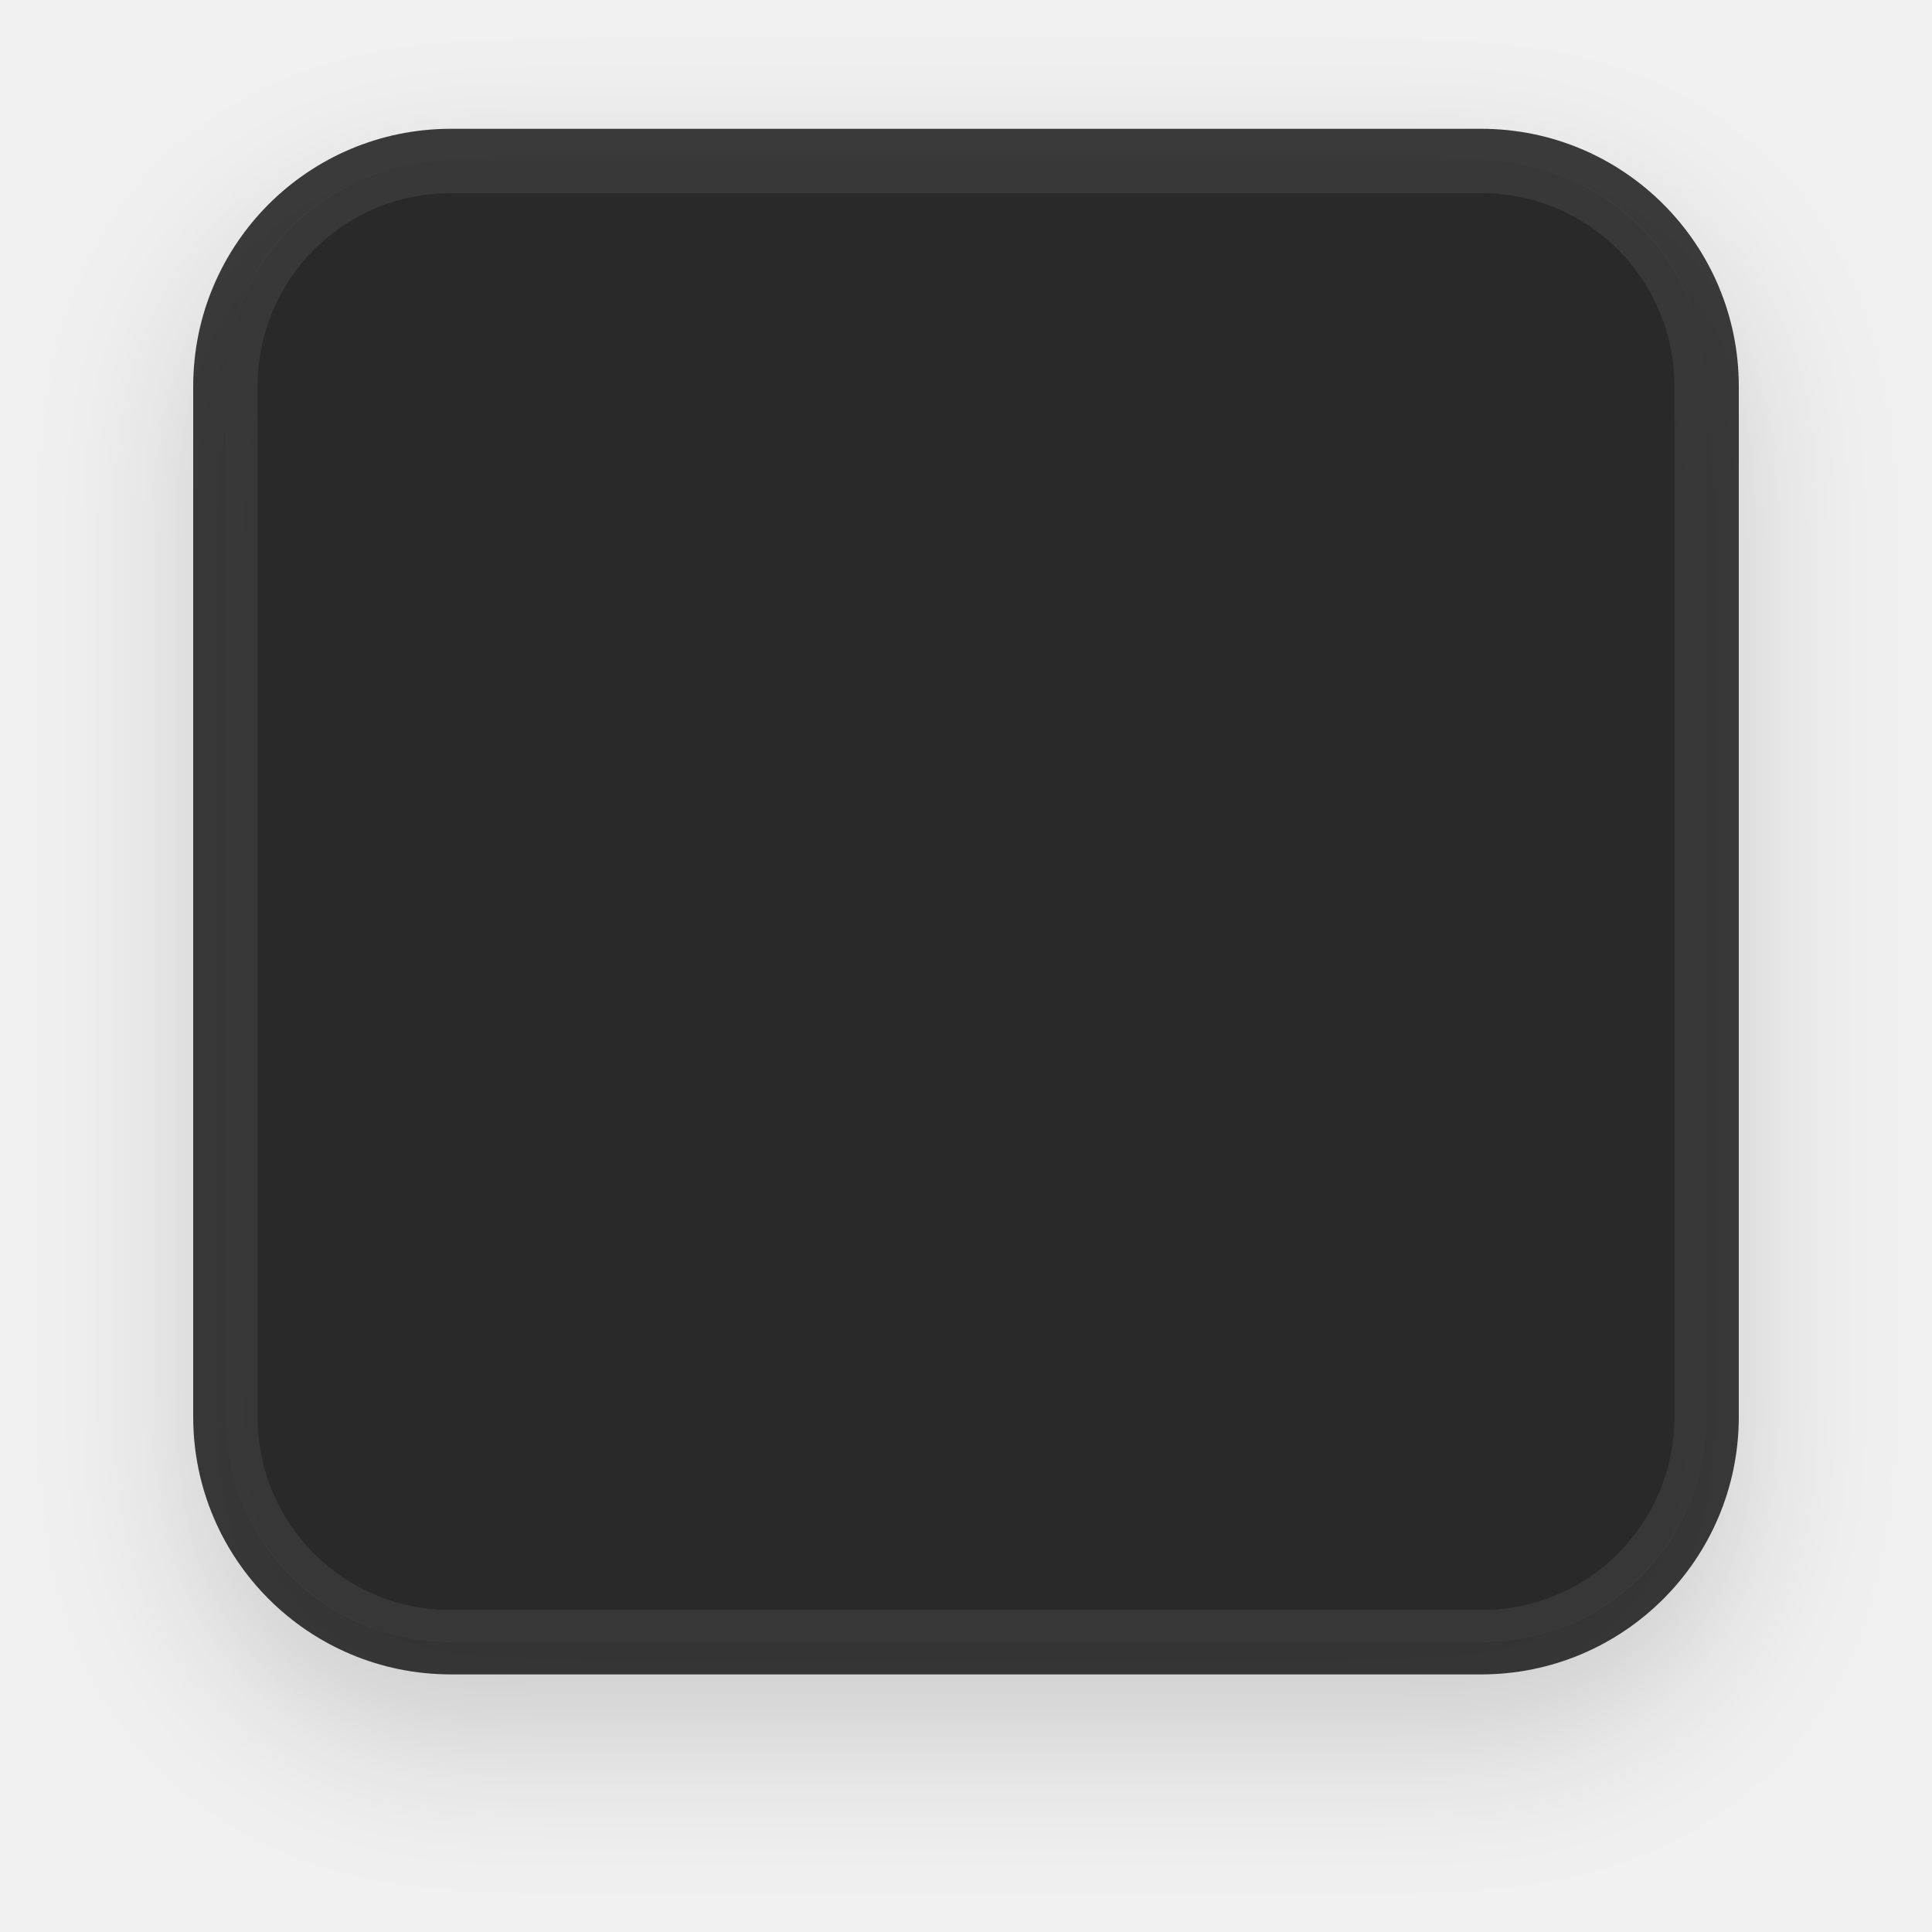
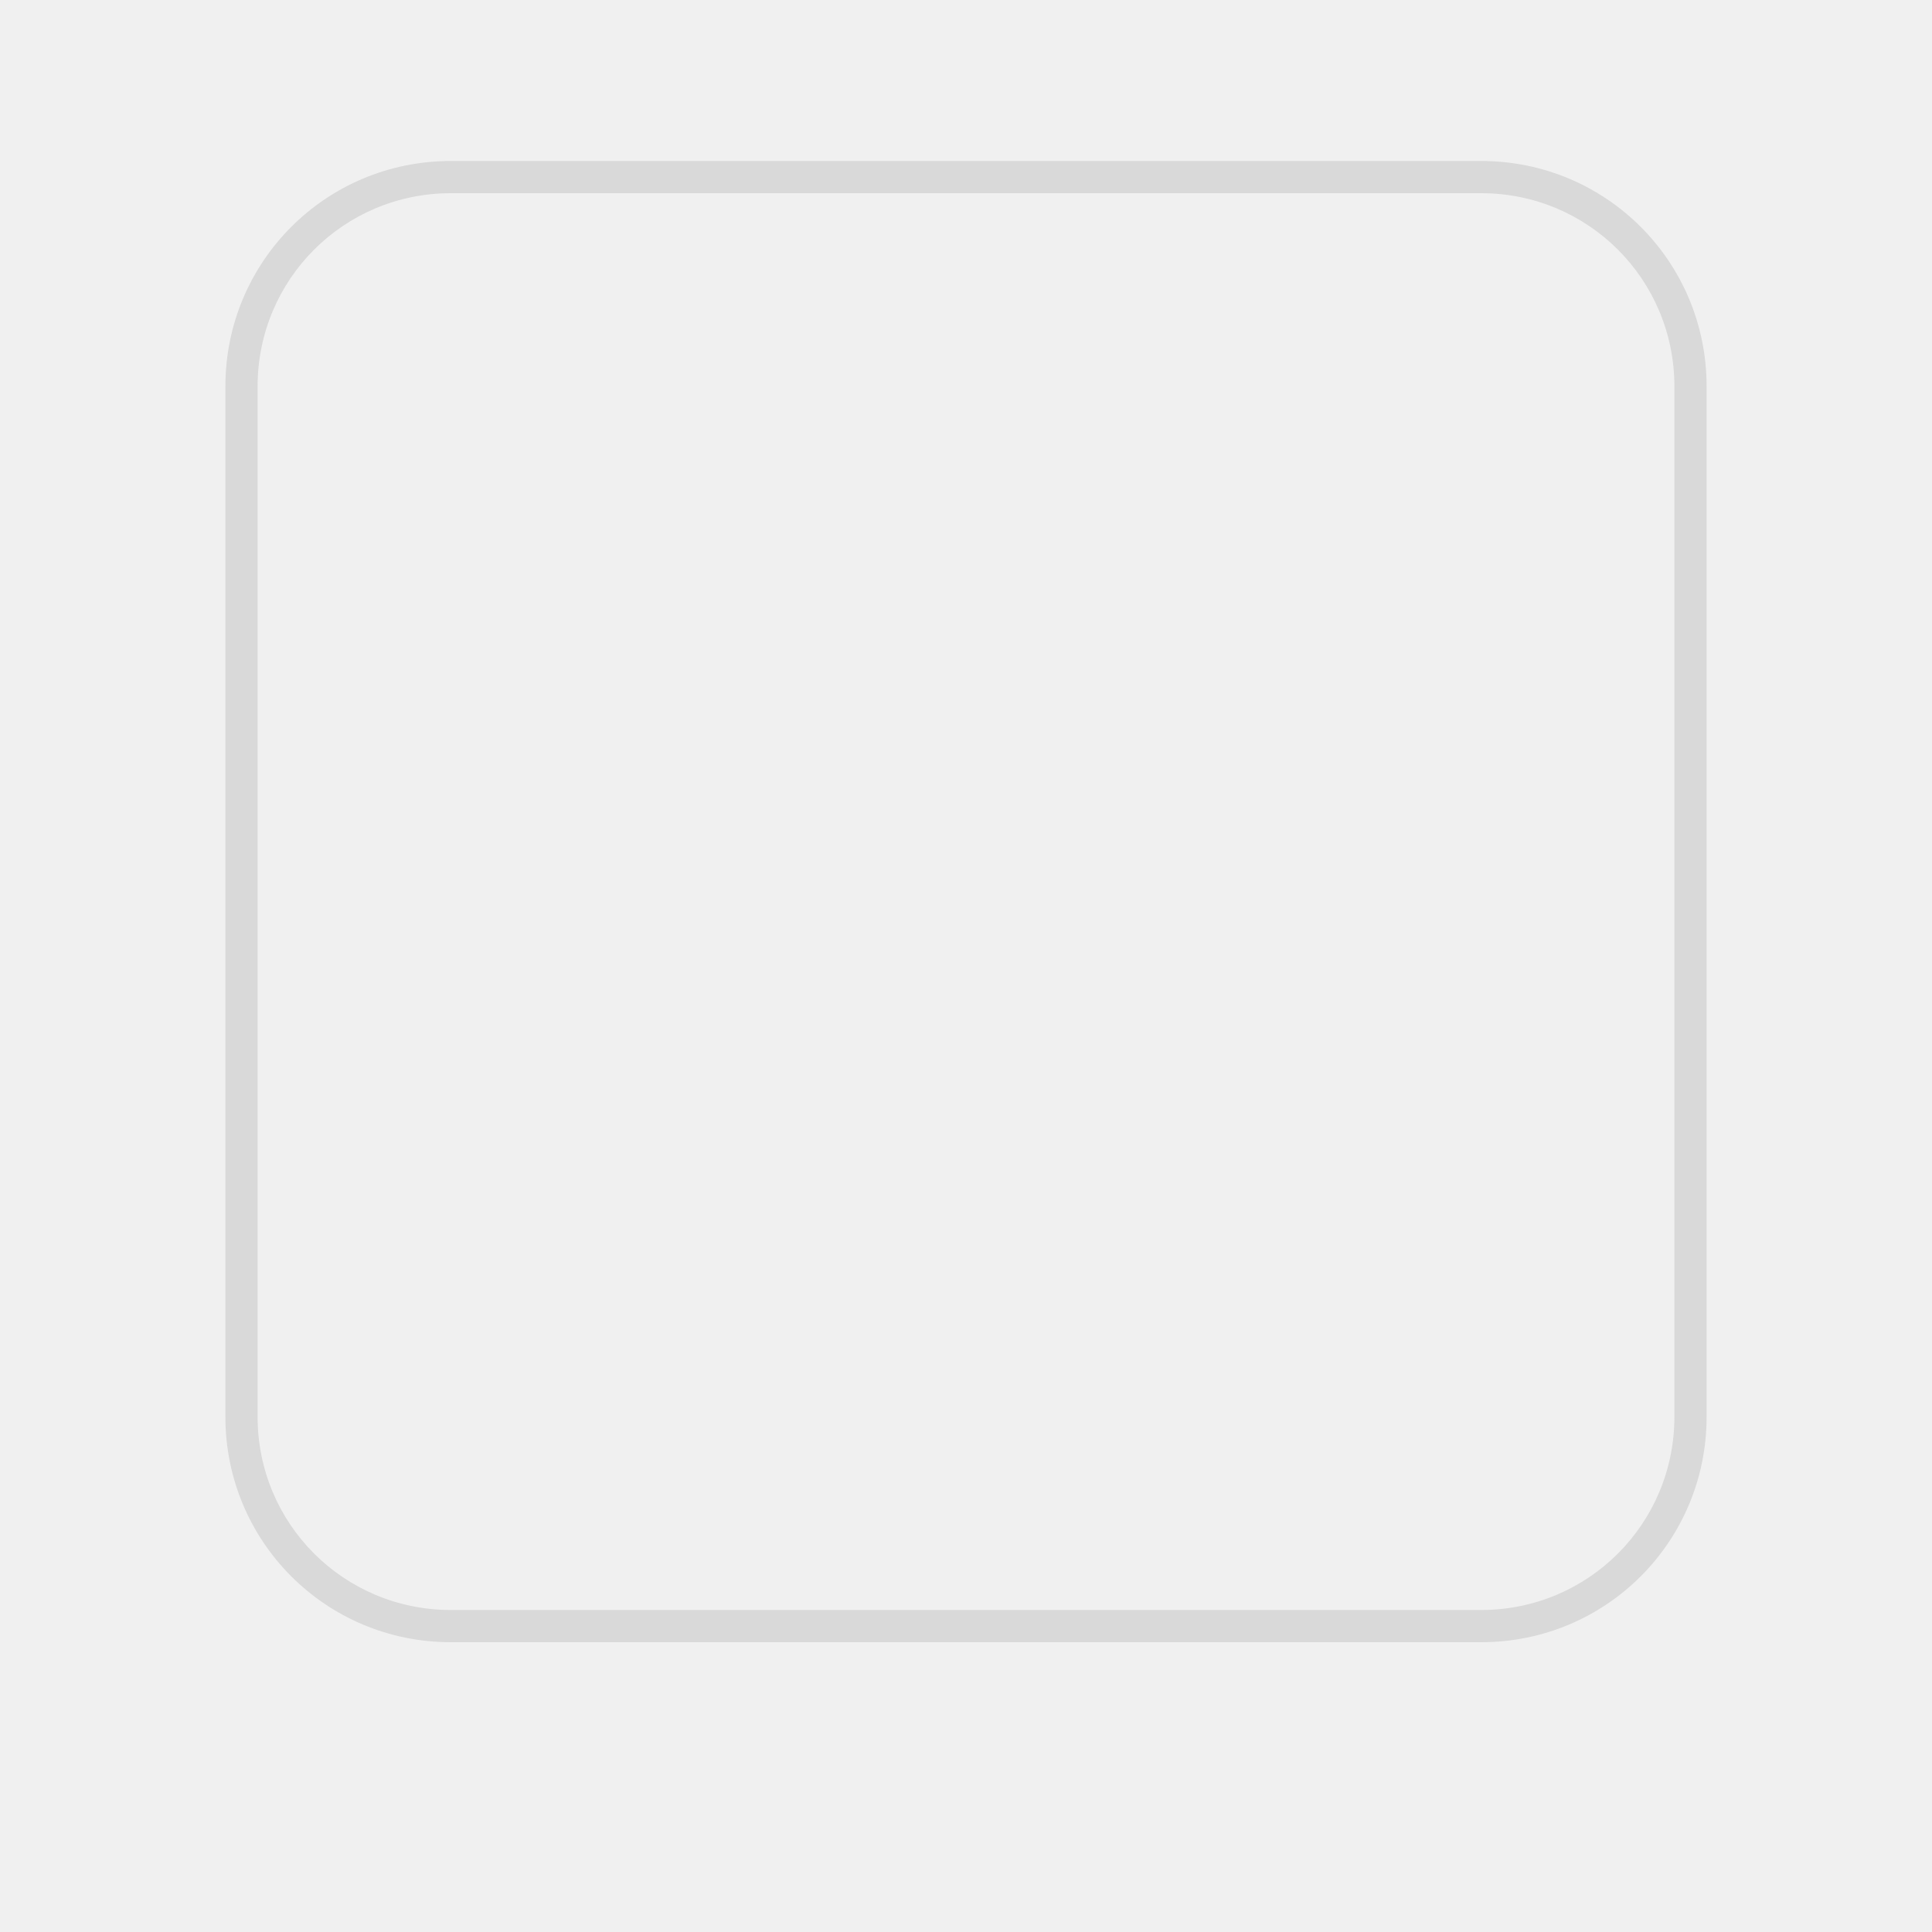
<svg xmlns="http://www.w3.org/2000/svg" width="60" height="60" version="1.1" viewBox="0 0 60 60">
  <defs>
    <filter id="a" x="-.12" y="-.12" width="1.24" height="1.24" color-interpolation-filters="sRGB">
      <feGaussianBlur stdDeviation="2.4" />
    </filter>
  </defs>
  <g transform="translate(0 -992.36)">
-     <rect x="6" y="998.36" width="48" height="48" rx="8" ry="8" filter="url(#a)" opacity=".15" />
-     <rect x="7" y="997.36" width="46" height="46" rx="7" ry="7" fill="none" opacity=".75" stroke="#000" stroke-linecap="round" stroke-width="2" />
-     <rect x="7" y="997.36" width="46" height="46" rx="7" ry="7" fill="#212121" opacity=".95" />
-     <path transform="translate(0,992.36)" d="m14 5c-3.878 0-7 3.122-7 7v32c0 3.878 3.122 7 7 7h32c3.878 0 7-3.122 7-7v-32c0-3.878-3.122-7-7-7h-32zm0 1h32c3.324 0 6 2.676 6 6v32c0 3.324-2.676 6-6 6h-32c-3.324 0-6-2.676-6-6v-32c0-3.324 2.676-6 6-6z" fill="#fff" opacity=".1" />
+     <path transform="translate(0,992.36)" d="m14 5c-3.878 0-7 3.122-7 7v32c0 3.878 3.122 7 7 7h32c3.878 0 7-3.122 7-7v-32c0-3.878-3.122-7-7-7h-32zm0 1h32c3.324 0 6 2.676 6 6v32c0 3.324-2.676 6-6 6h-32c-3.324 0-6-2.676-6-6v-32c0-3.324 2.676-6 6-6z" fill="#545454" opacity=".15" />
  </g>
</svg>
